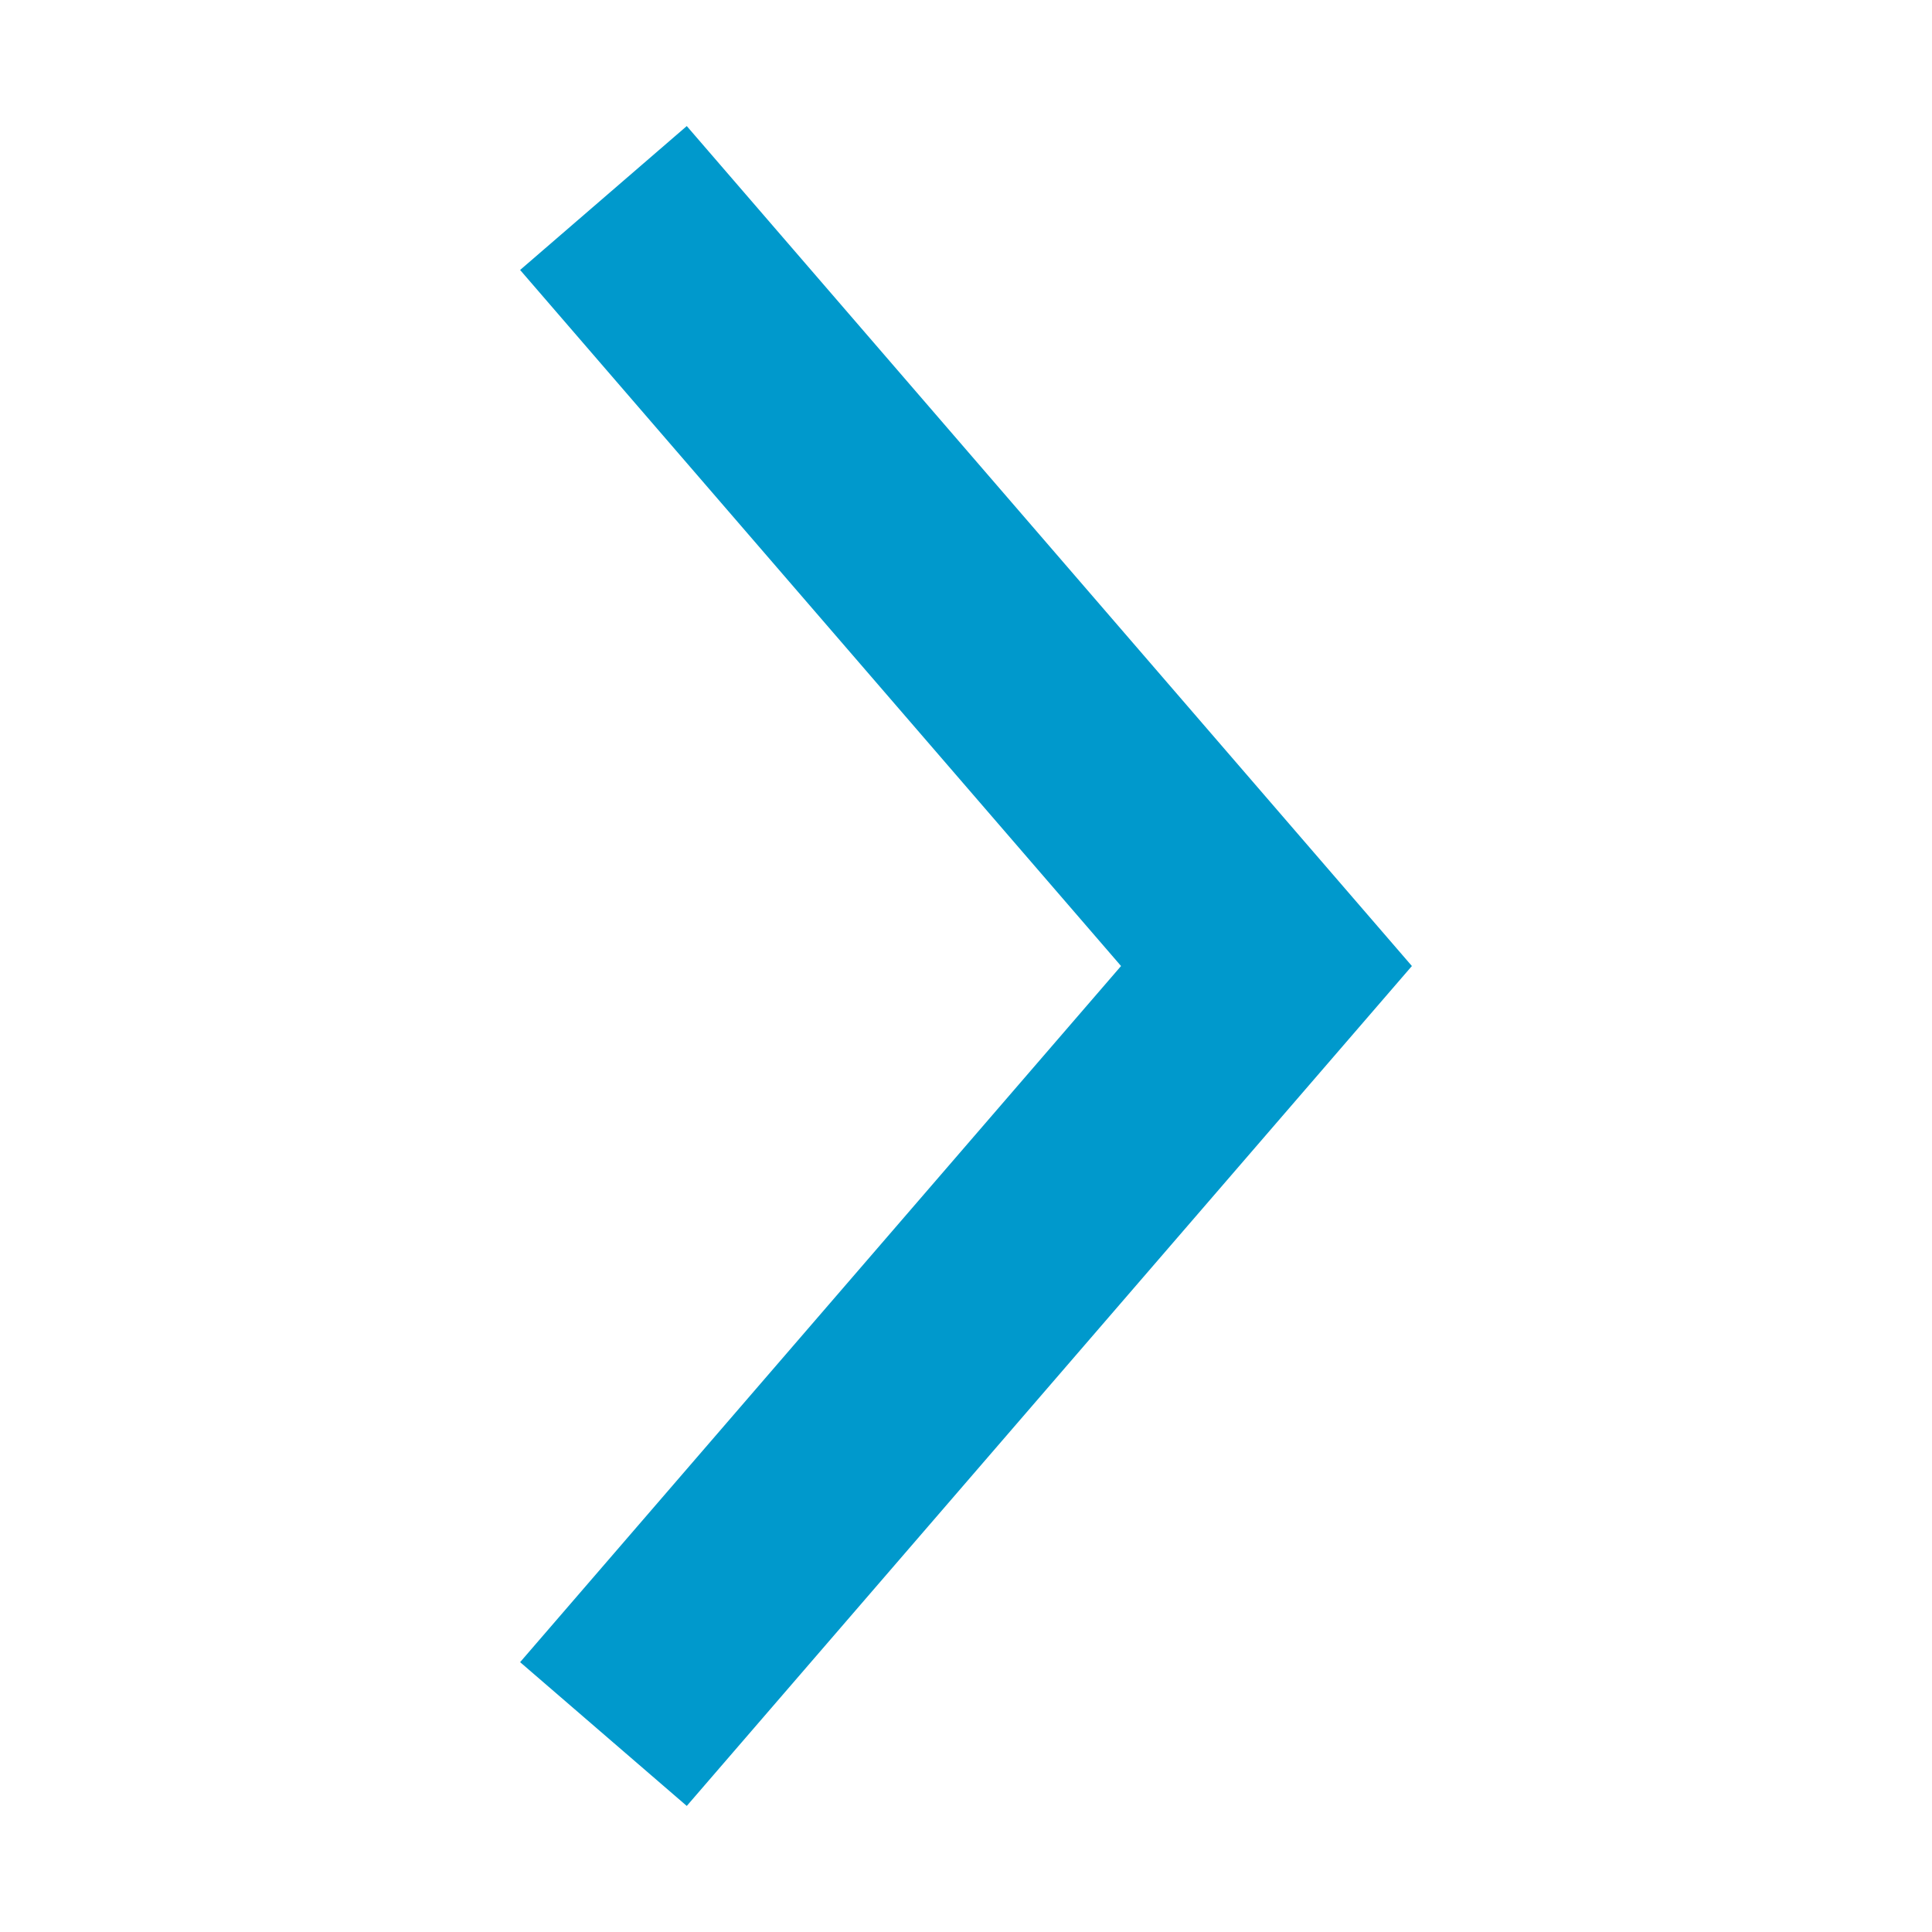
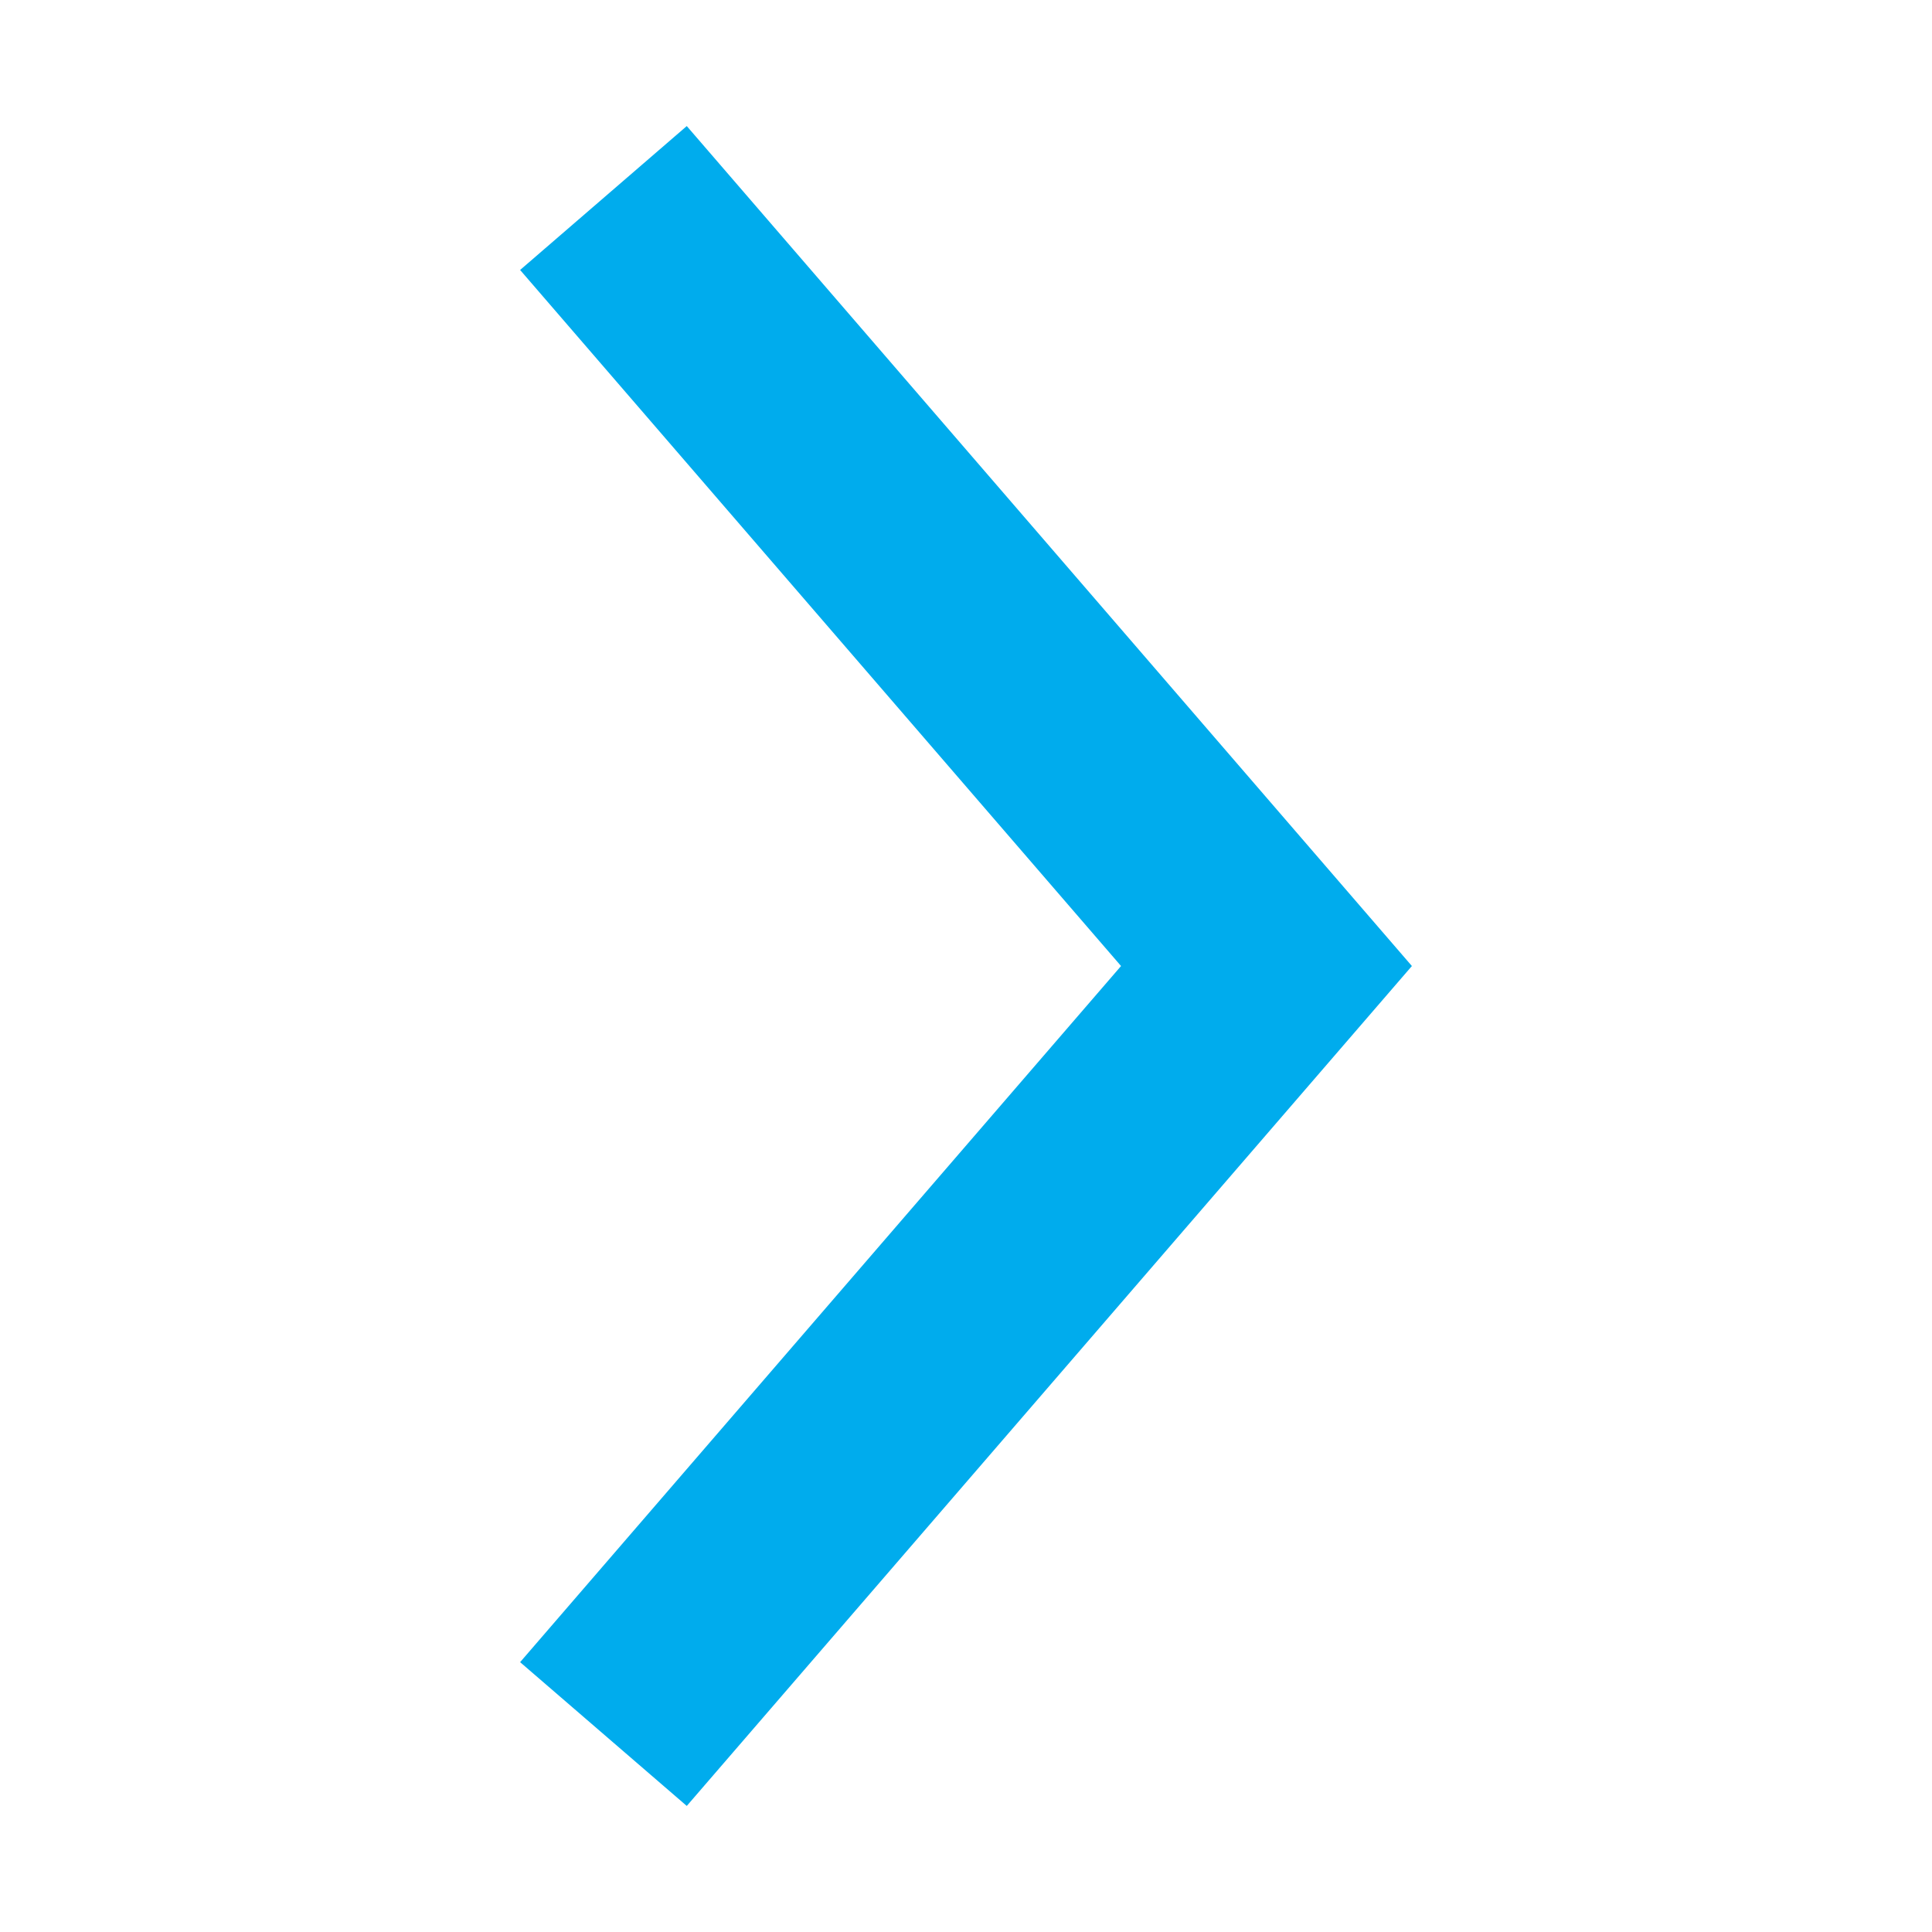
<svg xmlns="http://www.w3.org/2000/svg" version="1.1" baseProfile="tiny" id="Layer_1" x="0px" y="0px" viewBox="0 0 96 96" xml:space="preserve">
-   <polygon fill="#0099CC" points="25.844,13.415 55.704,48.001 25.844,82.592 34.125,89.736 70.156,48.001 34.125,6.264 " />
+   <polygon fill="#00ACED" points="25.844,13.415 55.704,48.001 25.844,82.592 34.125,89.736 70.156,48.001 34.125,6.264 " />
</svg>
